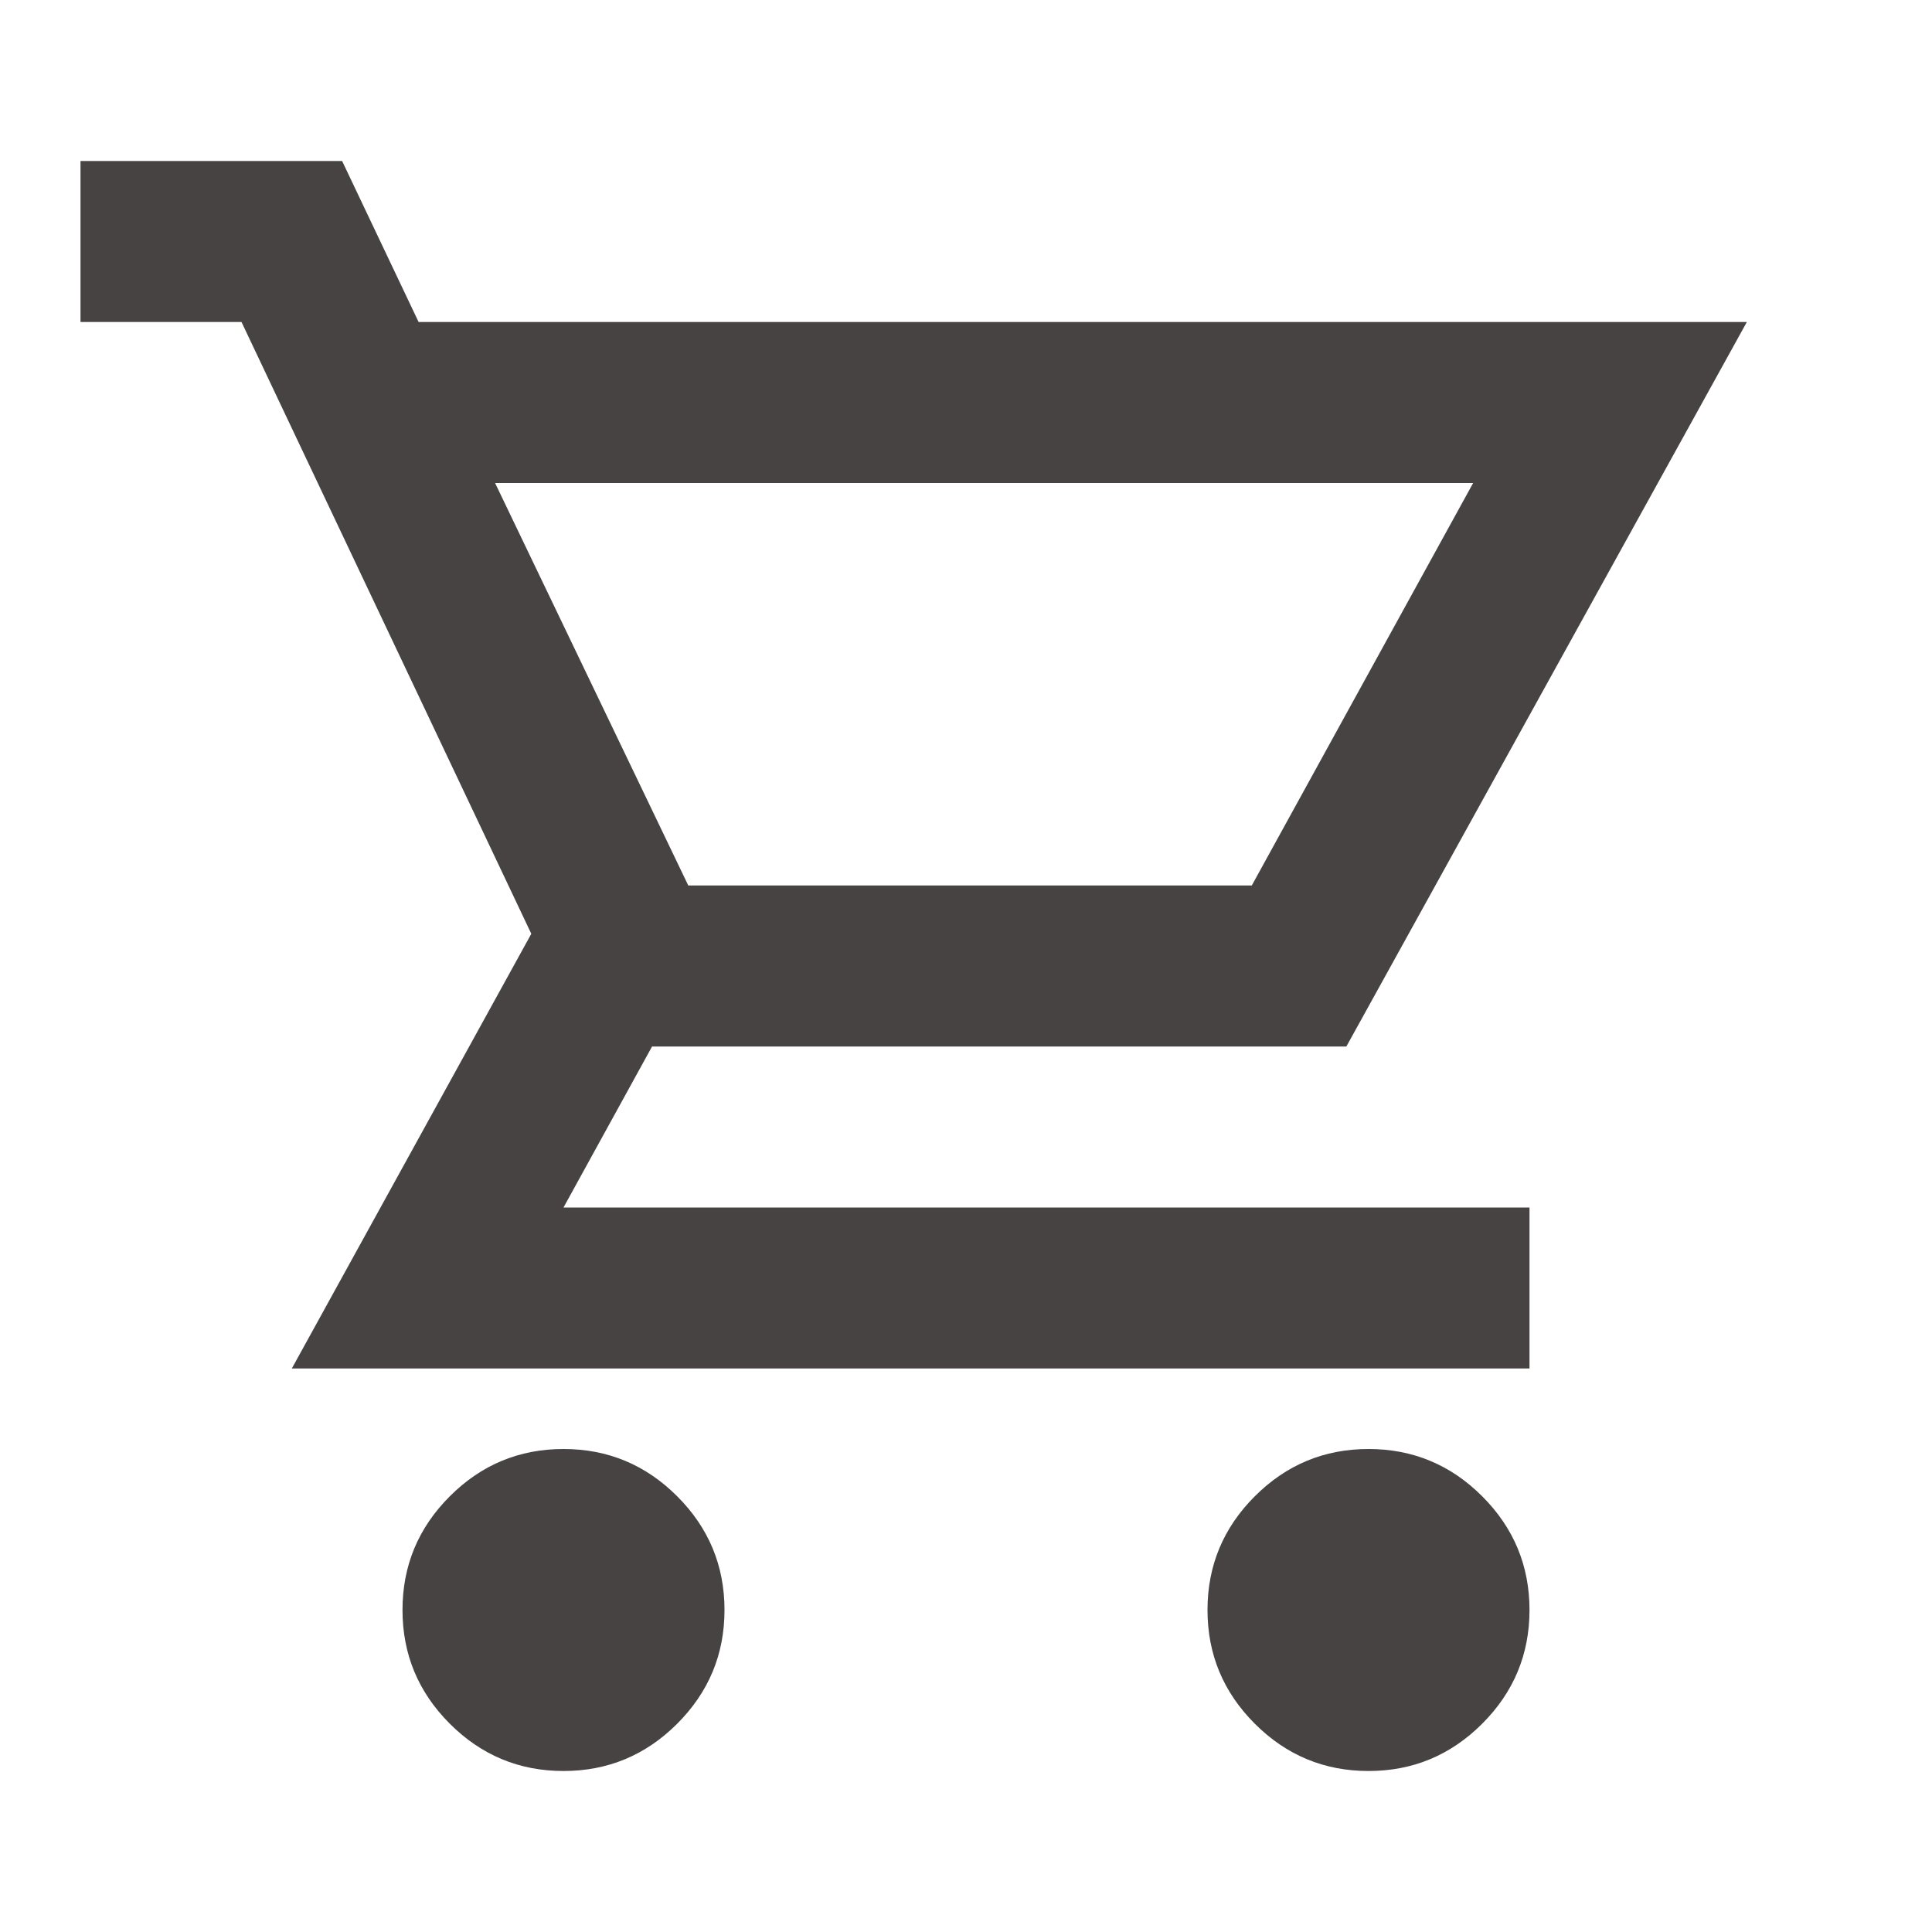
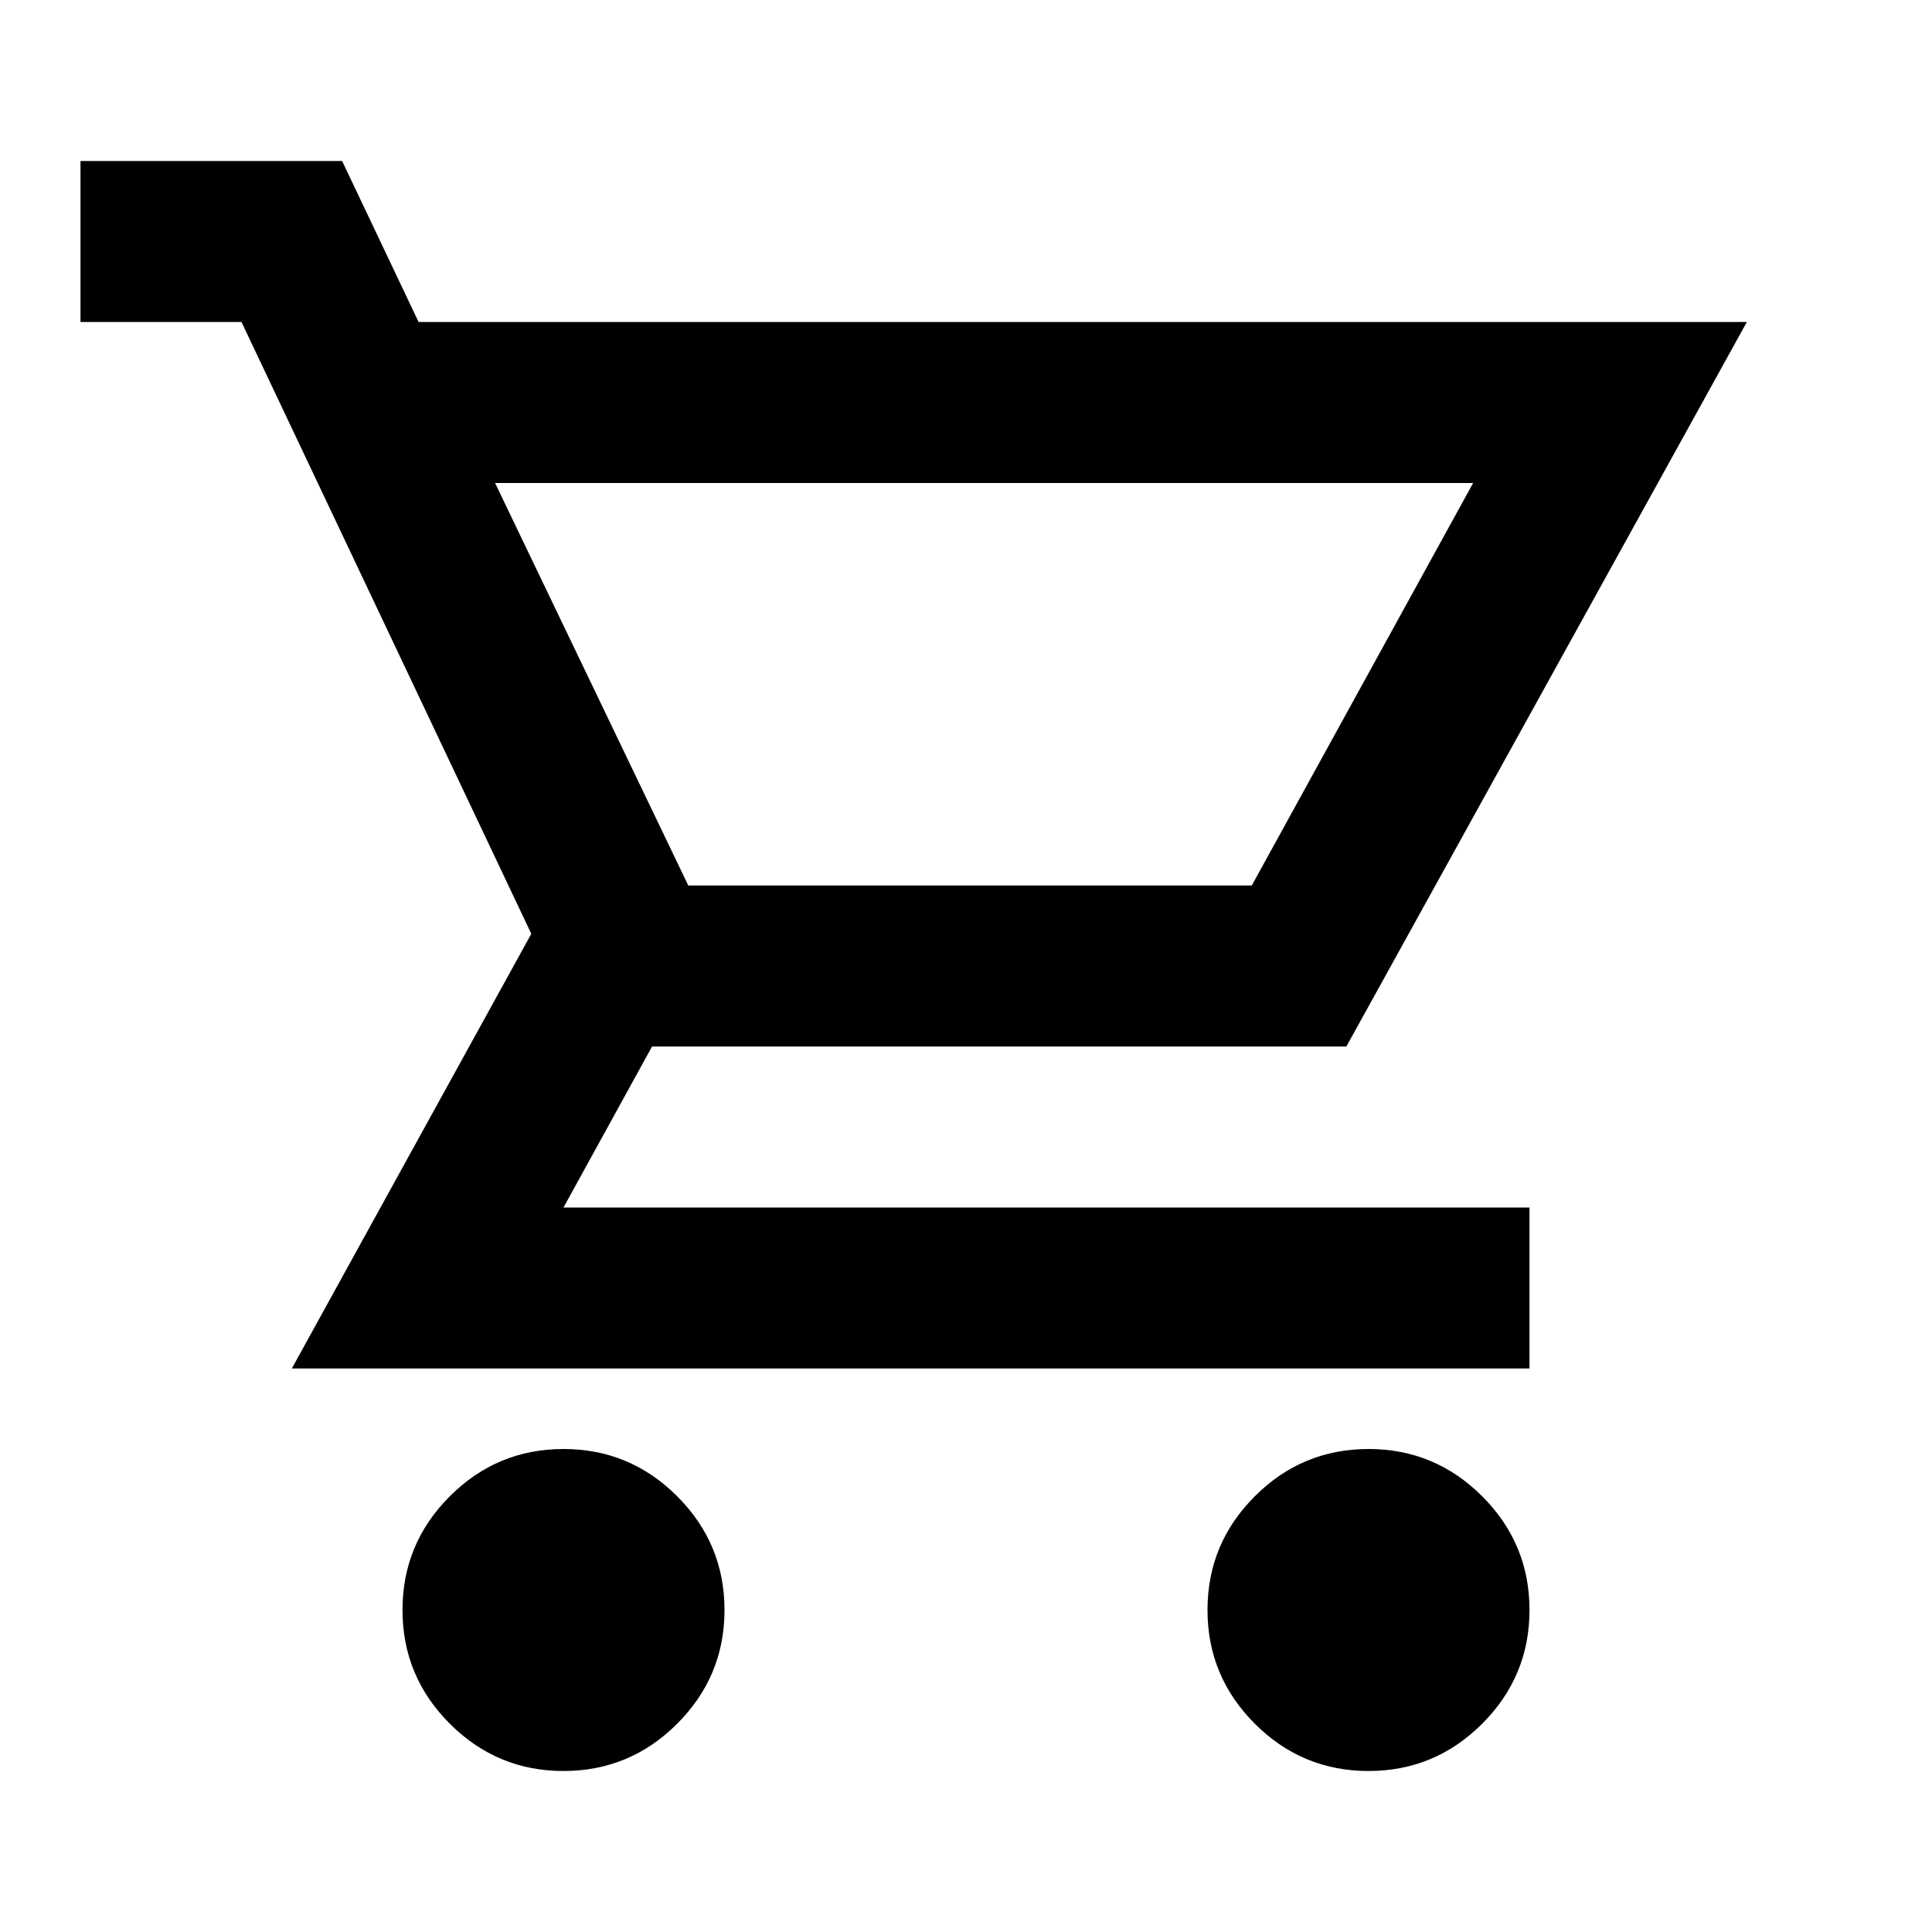
- <svg xmlns="http://www.w3.org/2000/svg" height="24px" viewBox="0 -960 960 960" width="24px" fill="#484343">
+ <svg xmlns="http://www.w3.org/2000/svg" height="24px" viewBox="0 -960 960 960" width="24px" fill="#000000">
  <path d="M280-80q-33 0-56.5-23.5T200-160q0-33 23.5-56.5T280-240q33 0 56.5 23.5T360-160q0 33-23.5 56.5T280-80Zm400 0q-33 0-56.5-23.5T600-160q0-33 23.5-56.5T680-240q33 0 56.5 23.5T760-160q0 33-23.5 56.5T680-80ZM246-720l96 200h280l110-200H246Zm-38-80h660L669-440H324l-44 80h480v80H145l119-216-144-304H40v-80h130l38 80Zm134 280h280-280Z" />
</svg>
